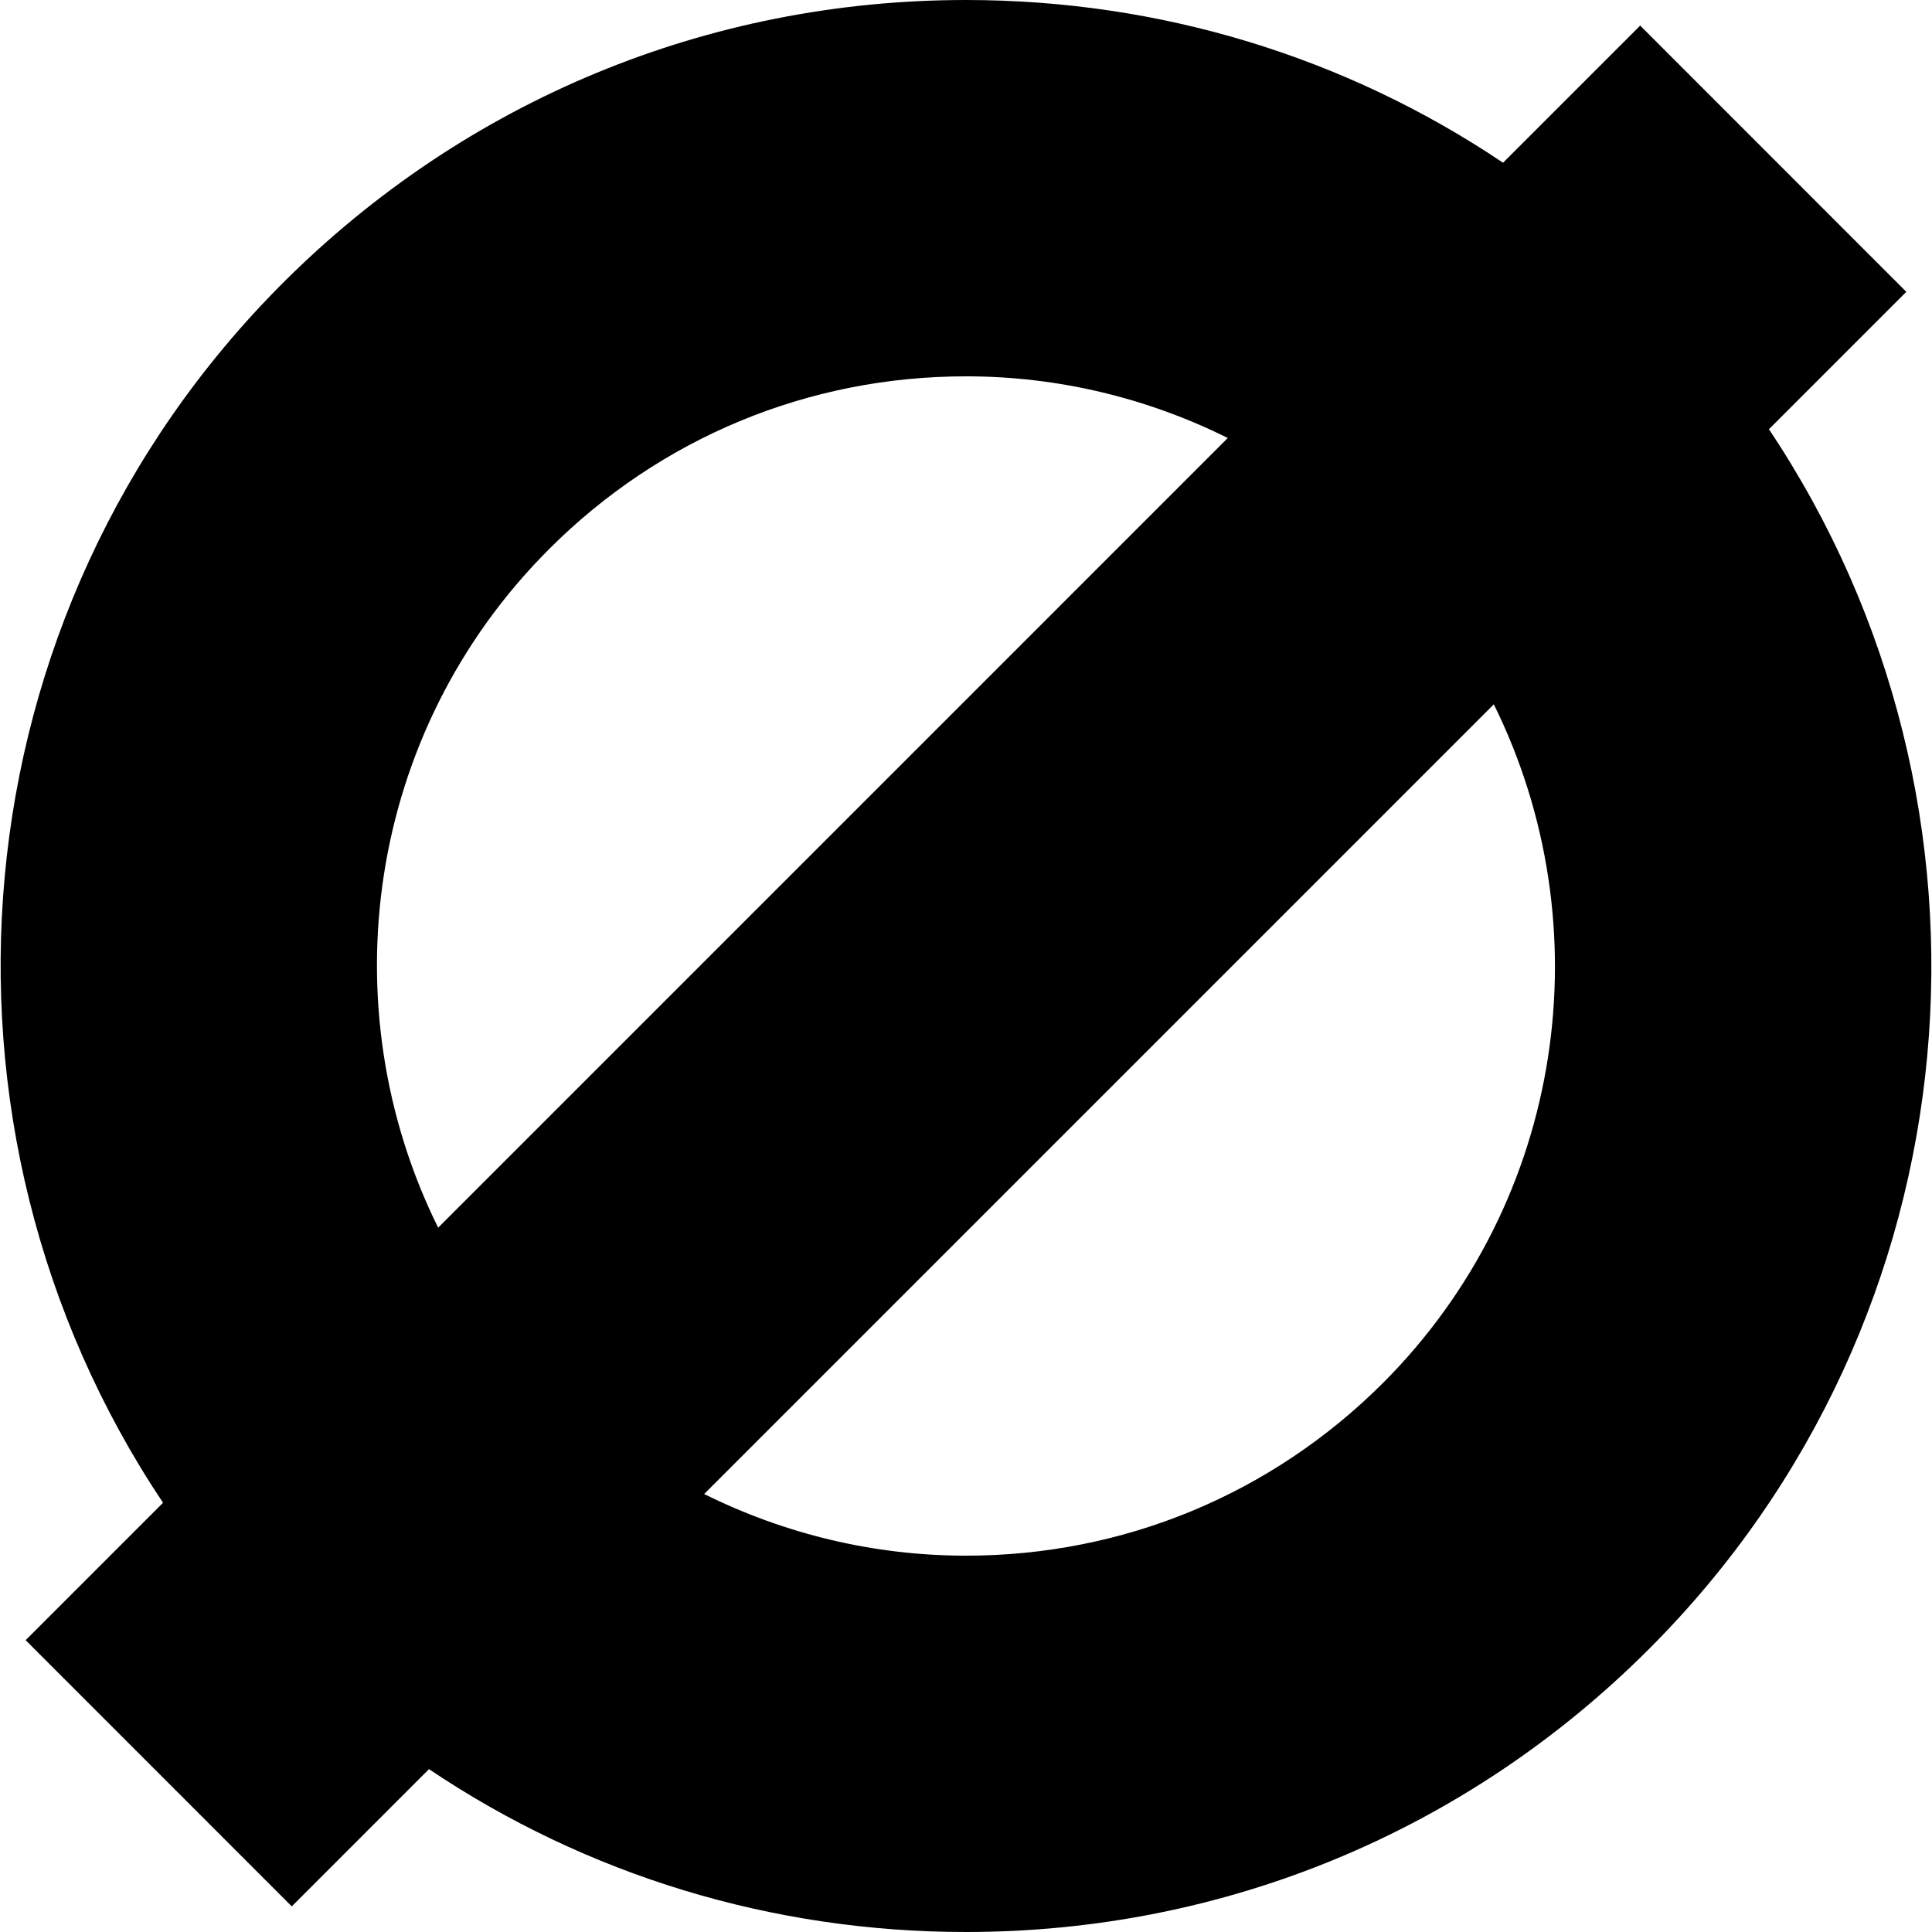
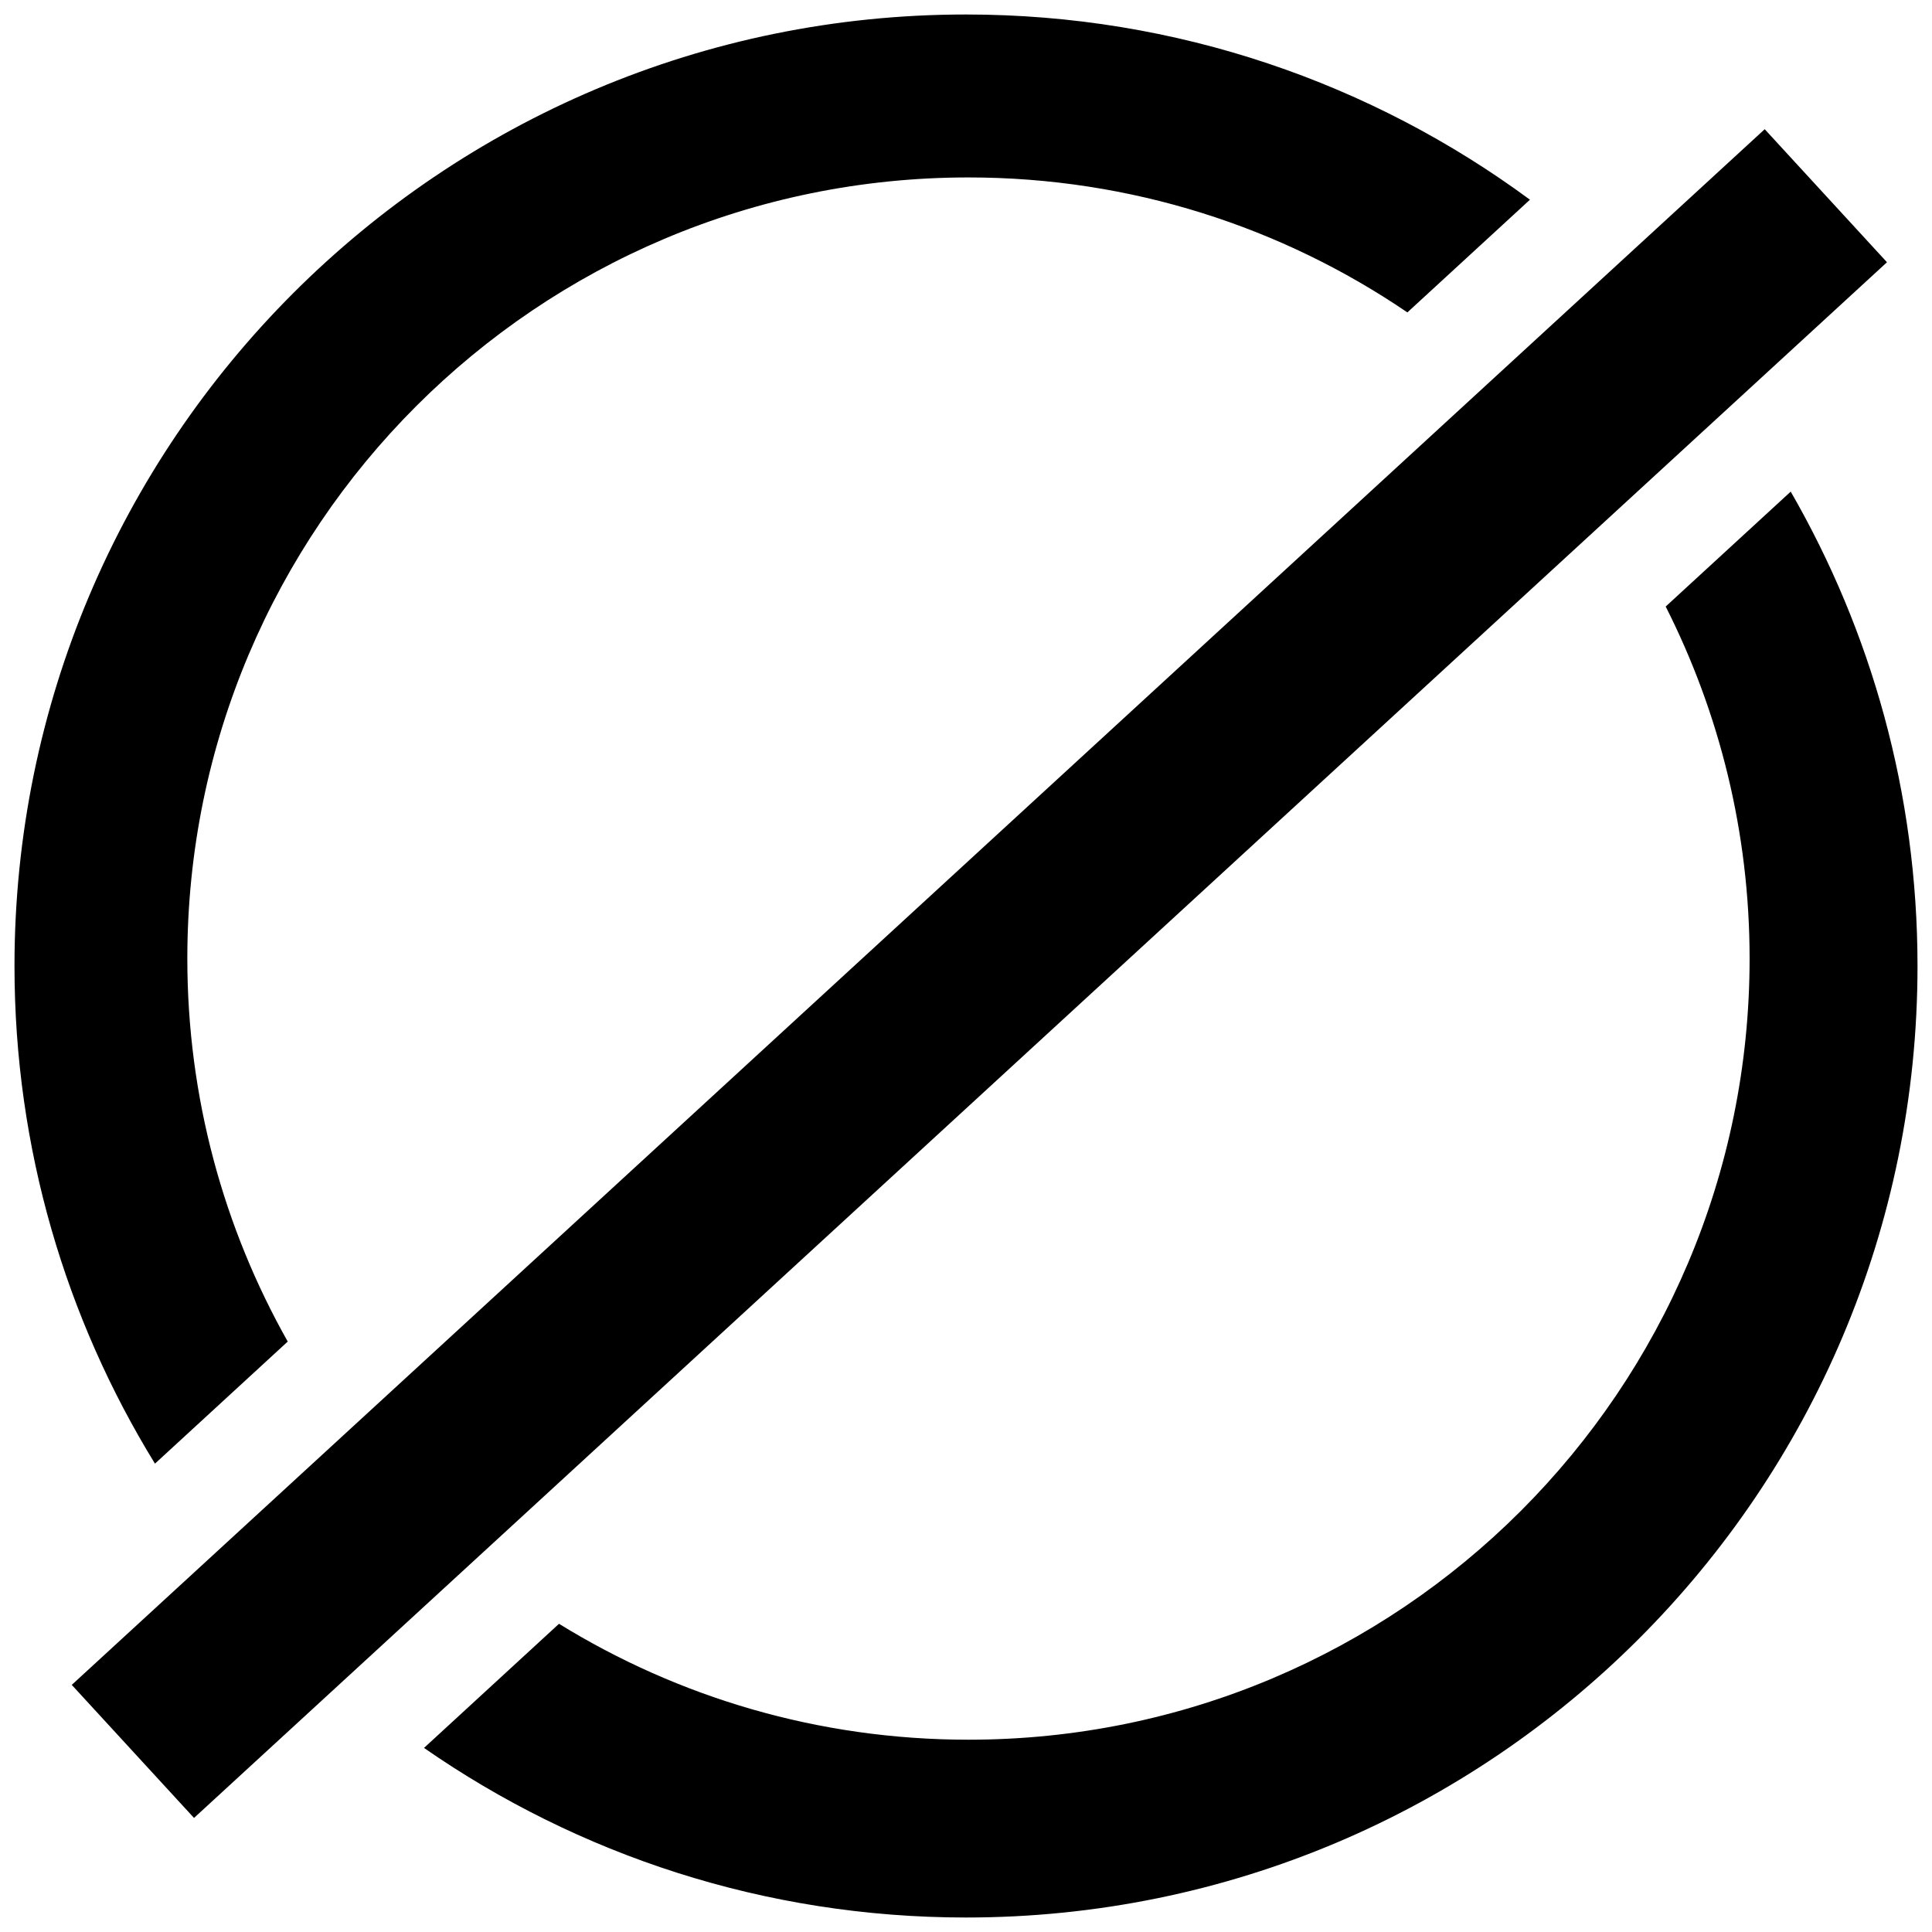
<svg xmlns="http://www.w3.org/2000/svg" version="1.1" id="Layer_1" x="0px" y="0px" width="100px" height="100px" viewBox="0 0 100 100" enable-background="new 0 0 100 100" xml:space="preserve">
-   <path d="M91.559,22.217l7.112-7.112L84.896,1.325l-7.098,7.098C69.643,2.943,60.048,0,50.001,0C36.644,0,24.09,5.203,14.643,14.645  C-2.491,31.784-4.549,58.361,8.439,77.783l-7.112,7.112l13.775,13.779l7.102-7.104C30.359,97.052,39.951,100,50.001,100  c13.353,0,25.912-5.203,35.349-14.646C102.489,68.22,104.553,41.644,91.559,22.217z M28.417,28.425  c5.762-5.767,13.429-8.946,21.584-8.946c4.786,0,9.39,1.125,13.549,3.192L22.679,63.544C17.031,52.135,18.931,37.91,28.417,28.425z   M71.581,71.585c-5.767,5.757-13.429,8.936-21.58,8.936c-4.786,0-9.39-1.125-13.554-3.191L77.32,36.456  C82.963,47.866,81.062,62.094,71.581,71.585z" />
+   <g>
+     <g>
+       <path d="M14.893,69.439c-3.304-5.858-5.197-12.618-5.197-19.824c0-22.329,18.102-40.431,40.431-40.431    c8.423,0,16.243,2.579,22.719,6.986l6.344-5.833C71.022,4.315,60.93,0.75,50,0.75C22.8,0.75,0.75,22.8,0.75,50    c0,9.443,2.663,18.264,7.271,25.758L14.893,69.439z" />
+       <path d="M86.216,31.394c2.771,5.478,4.343,11.665,4.343,18.222c0,22.332-18.102,40.431-40.431,40.431    c-7.773,0-15.031-2.198-21.194-6l-6.987,6.425C29.908,96,39.572,99.25,50,99.25c27.201,0,49.25-22.048,49.25-49.25    c0-8.944-2.396-17.324-6.563-24.554L86.216,31.394z" />
+     </g>
+     <rect x="46.014" y="-9.111" transform="matrix(0.6766 0.7363 -0.7363 0.6766 53.4996 -21.0282)" width="9.353" height="119.01" />
+   </g>
</svg>
